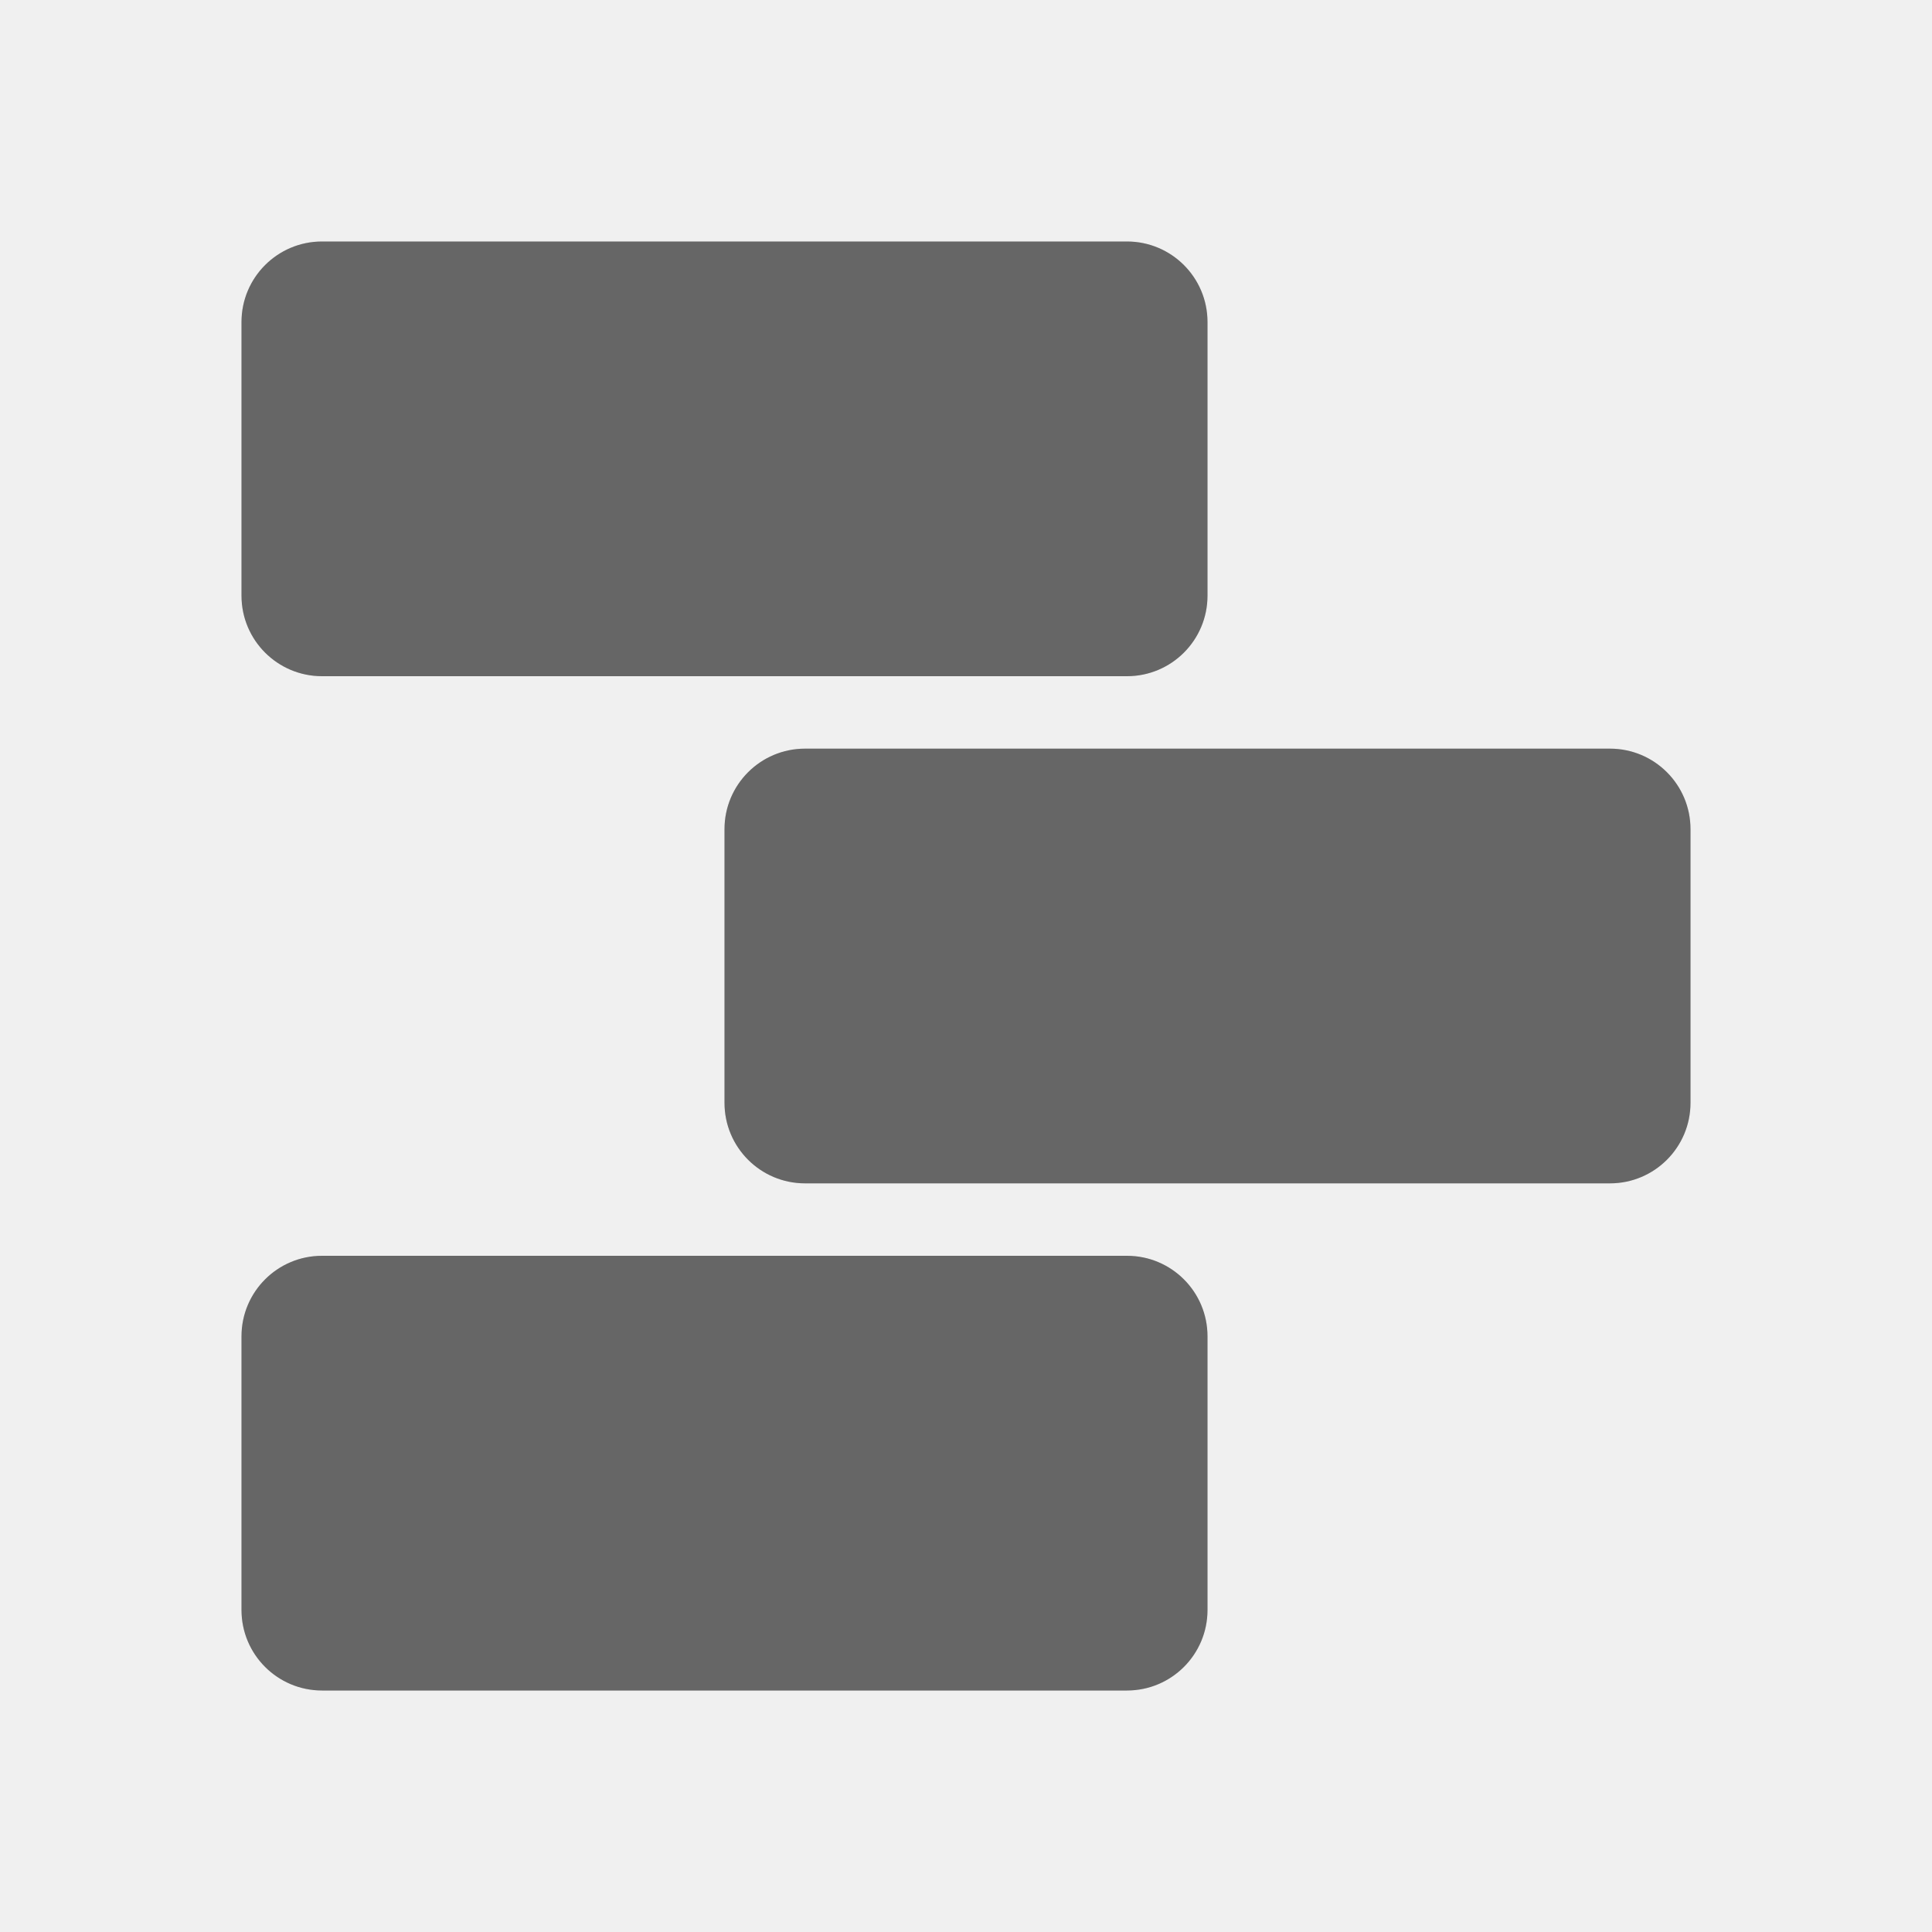
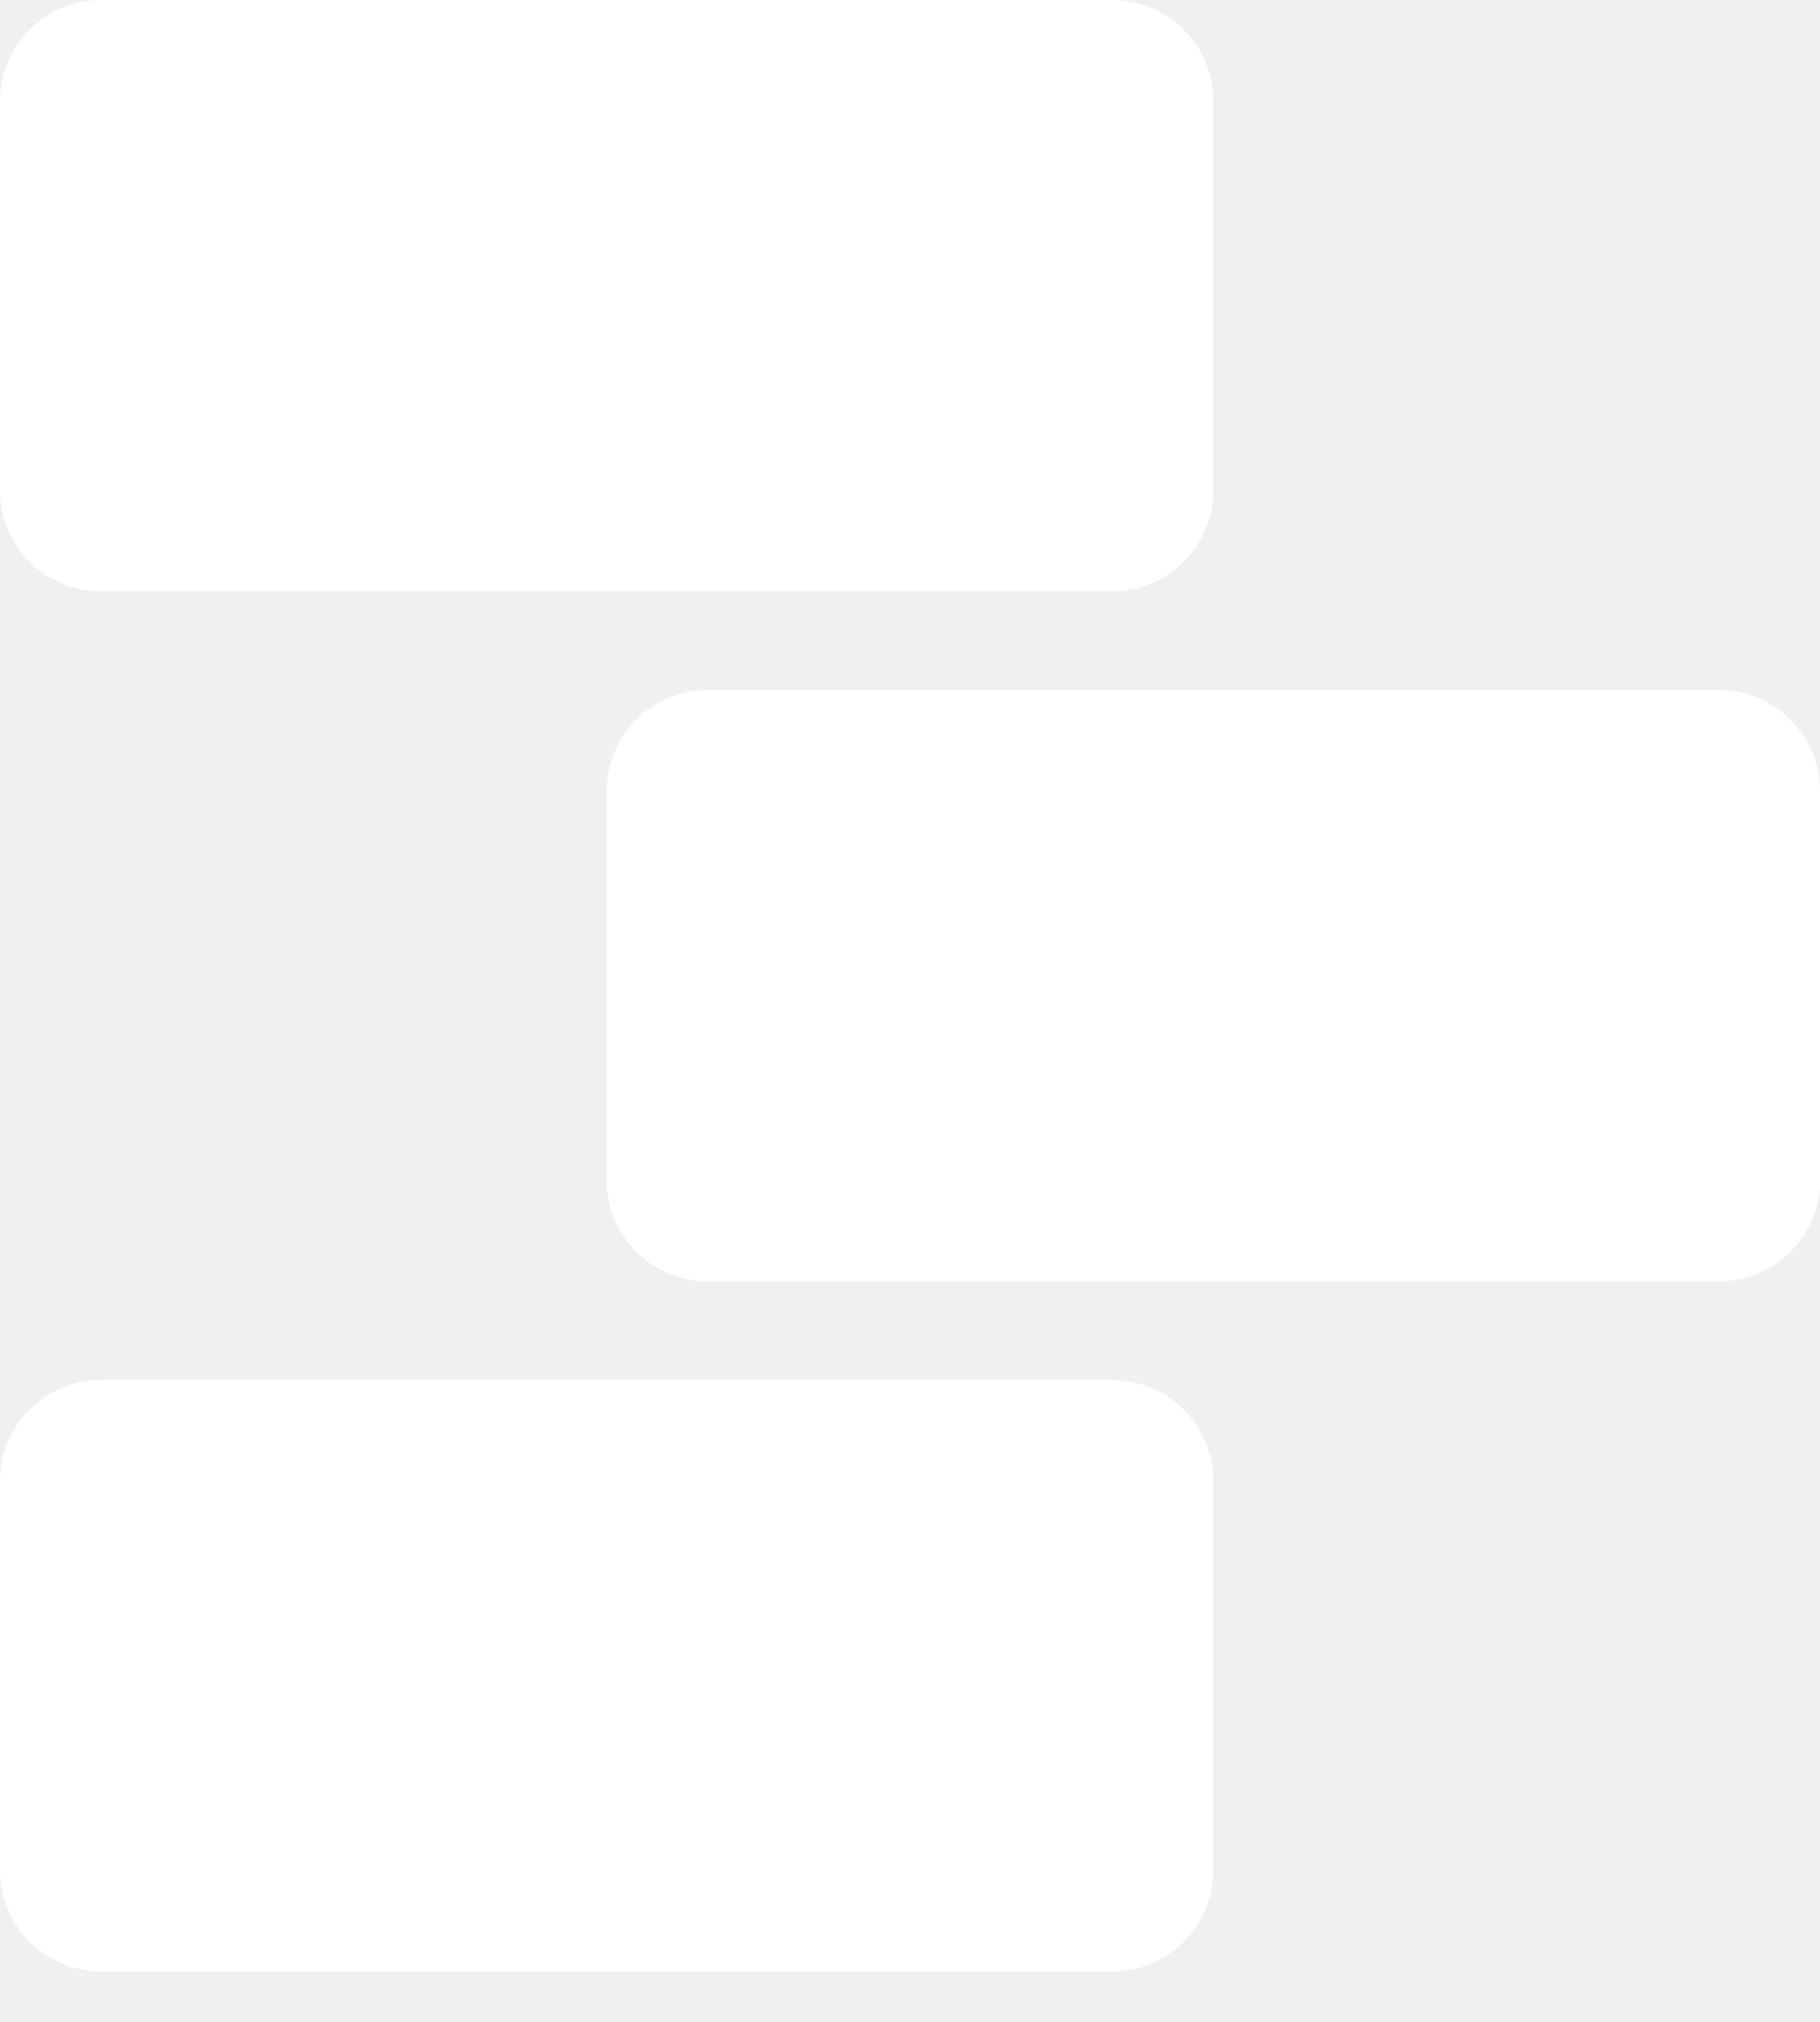
- <svg xmlns="http://www.w3.org/2000/svg" xmlns:xlink="http://www.w3.org/1999/xlink" width="24" height="24" viewBox="0 0 24 24">
+ <svg xmlns="http://www.w3.org/2000/svg" xmlns:xlink="http://www.w3.org/1999/xlink" width="18" height="20" viewBox="0 0 18 20">
  <defs>
-     <path id="a" d="M4 3h10a1 1 0 0 1 1 1v3.4a1 1 0 0 1-1 1H4a1 1 0 0 1-1-1V4a1 1 0 0 1 1-1zm6 6.3h10a1 1 0 0 1 1 1v3.4a1 1 0 0 1-1 1H10a1 1 0 0 1-1-1v-3.4a1 1 0 0 1 1-1zm-6 6.3h10a1 1 0 0 1 1 1V20a1 1 0 0 1-1 1H4a1 1 0 0 1-1-1v-3.4a1 1 0 0 1 1-1z" />
+     <path id="a" d="M4,3 L14,3 C14.552,3 15,3.448 15,4 L15,7.85 C15,8.402 14.552,8.85 14,8.85 L4,8.85 C3.448,8.85 3,8.402 3,7.85 L3,4 C3,3.448 3.448,3 4,3 Z M10,9.825 L20,9.825 C20.552,9.825 21,10.273 21,10.825 L21,14.675 C21,15.227 20.552,15.675 20,15.675 L10,15.675 C9.448,15.675 9,15.227 9,14.675 L9,10.825 C9,10.273 9.448,9.825 10,9.825 Z M4,16.65 L14,16.65 C14.552,16.65 15,17.098 15,17.65 L15,21.5 C15,22.052 14.552,22.5 14,22.5 L4,22.5 C3.448,22.5 3,22.052 3,21.5 L3,17.65 C3,17.098 3.448,16.65 4,16.65 Z" />
  </defs>
-   <g fill="none" fill-rule="evenodd">
-     <path d="M0 0h24v24H0z" />
-     <mask id="b" fill="#fff">
-       <use xlink:href="#a" />
-     </mask>
-     <use fill="#D8D8D8" xlink:href="#a" />
-     <g fill="#666" mask="url(#b)">
-       <path d="M0 0h24v24H0z" />
-     </g>
+   <g fill="none" fill-rule="evenodd" transform="translate(-3 -3)">
+     <rect width="24" height="26" />
+     <use fill="#FFFFFF" xlink:href="#a" />
  </g>
</svg>
